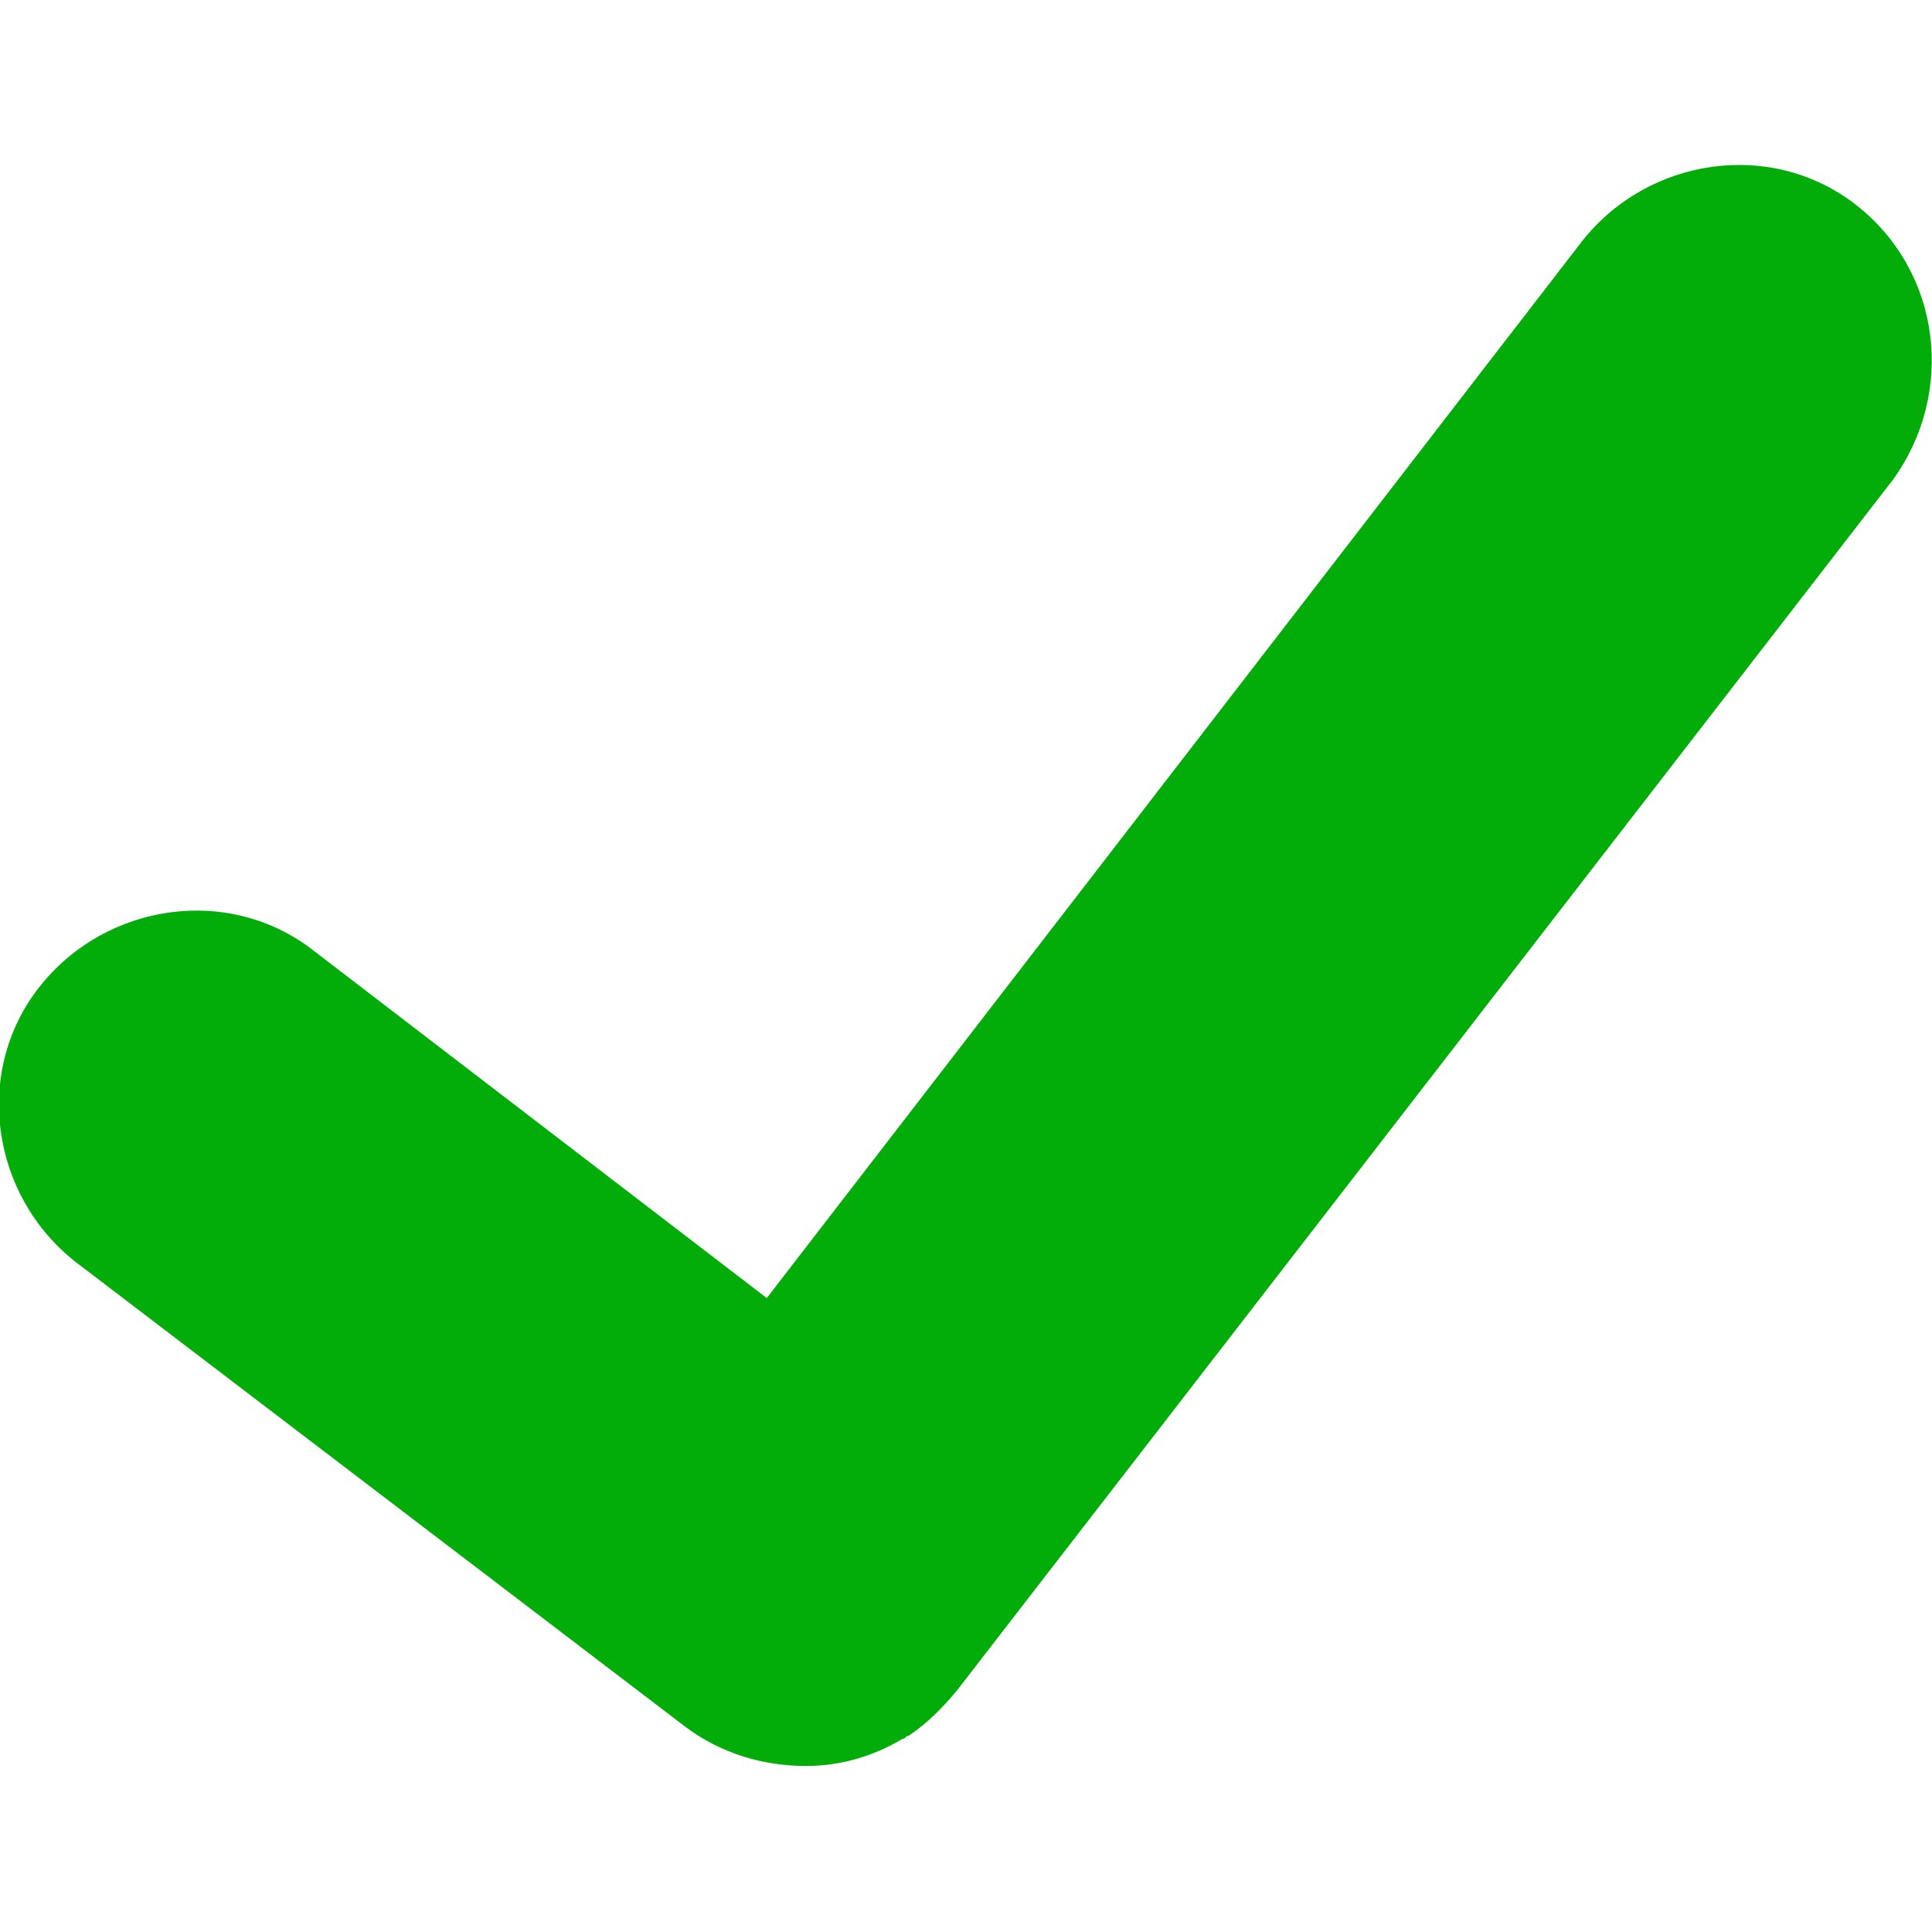
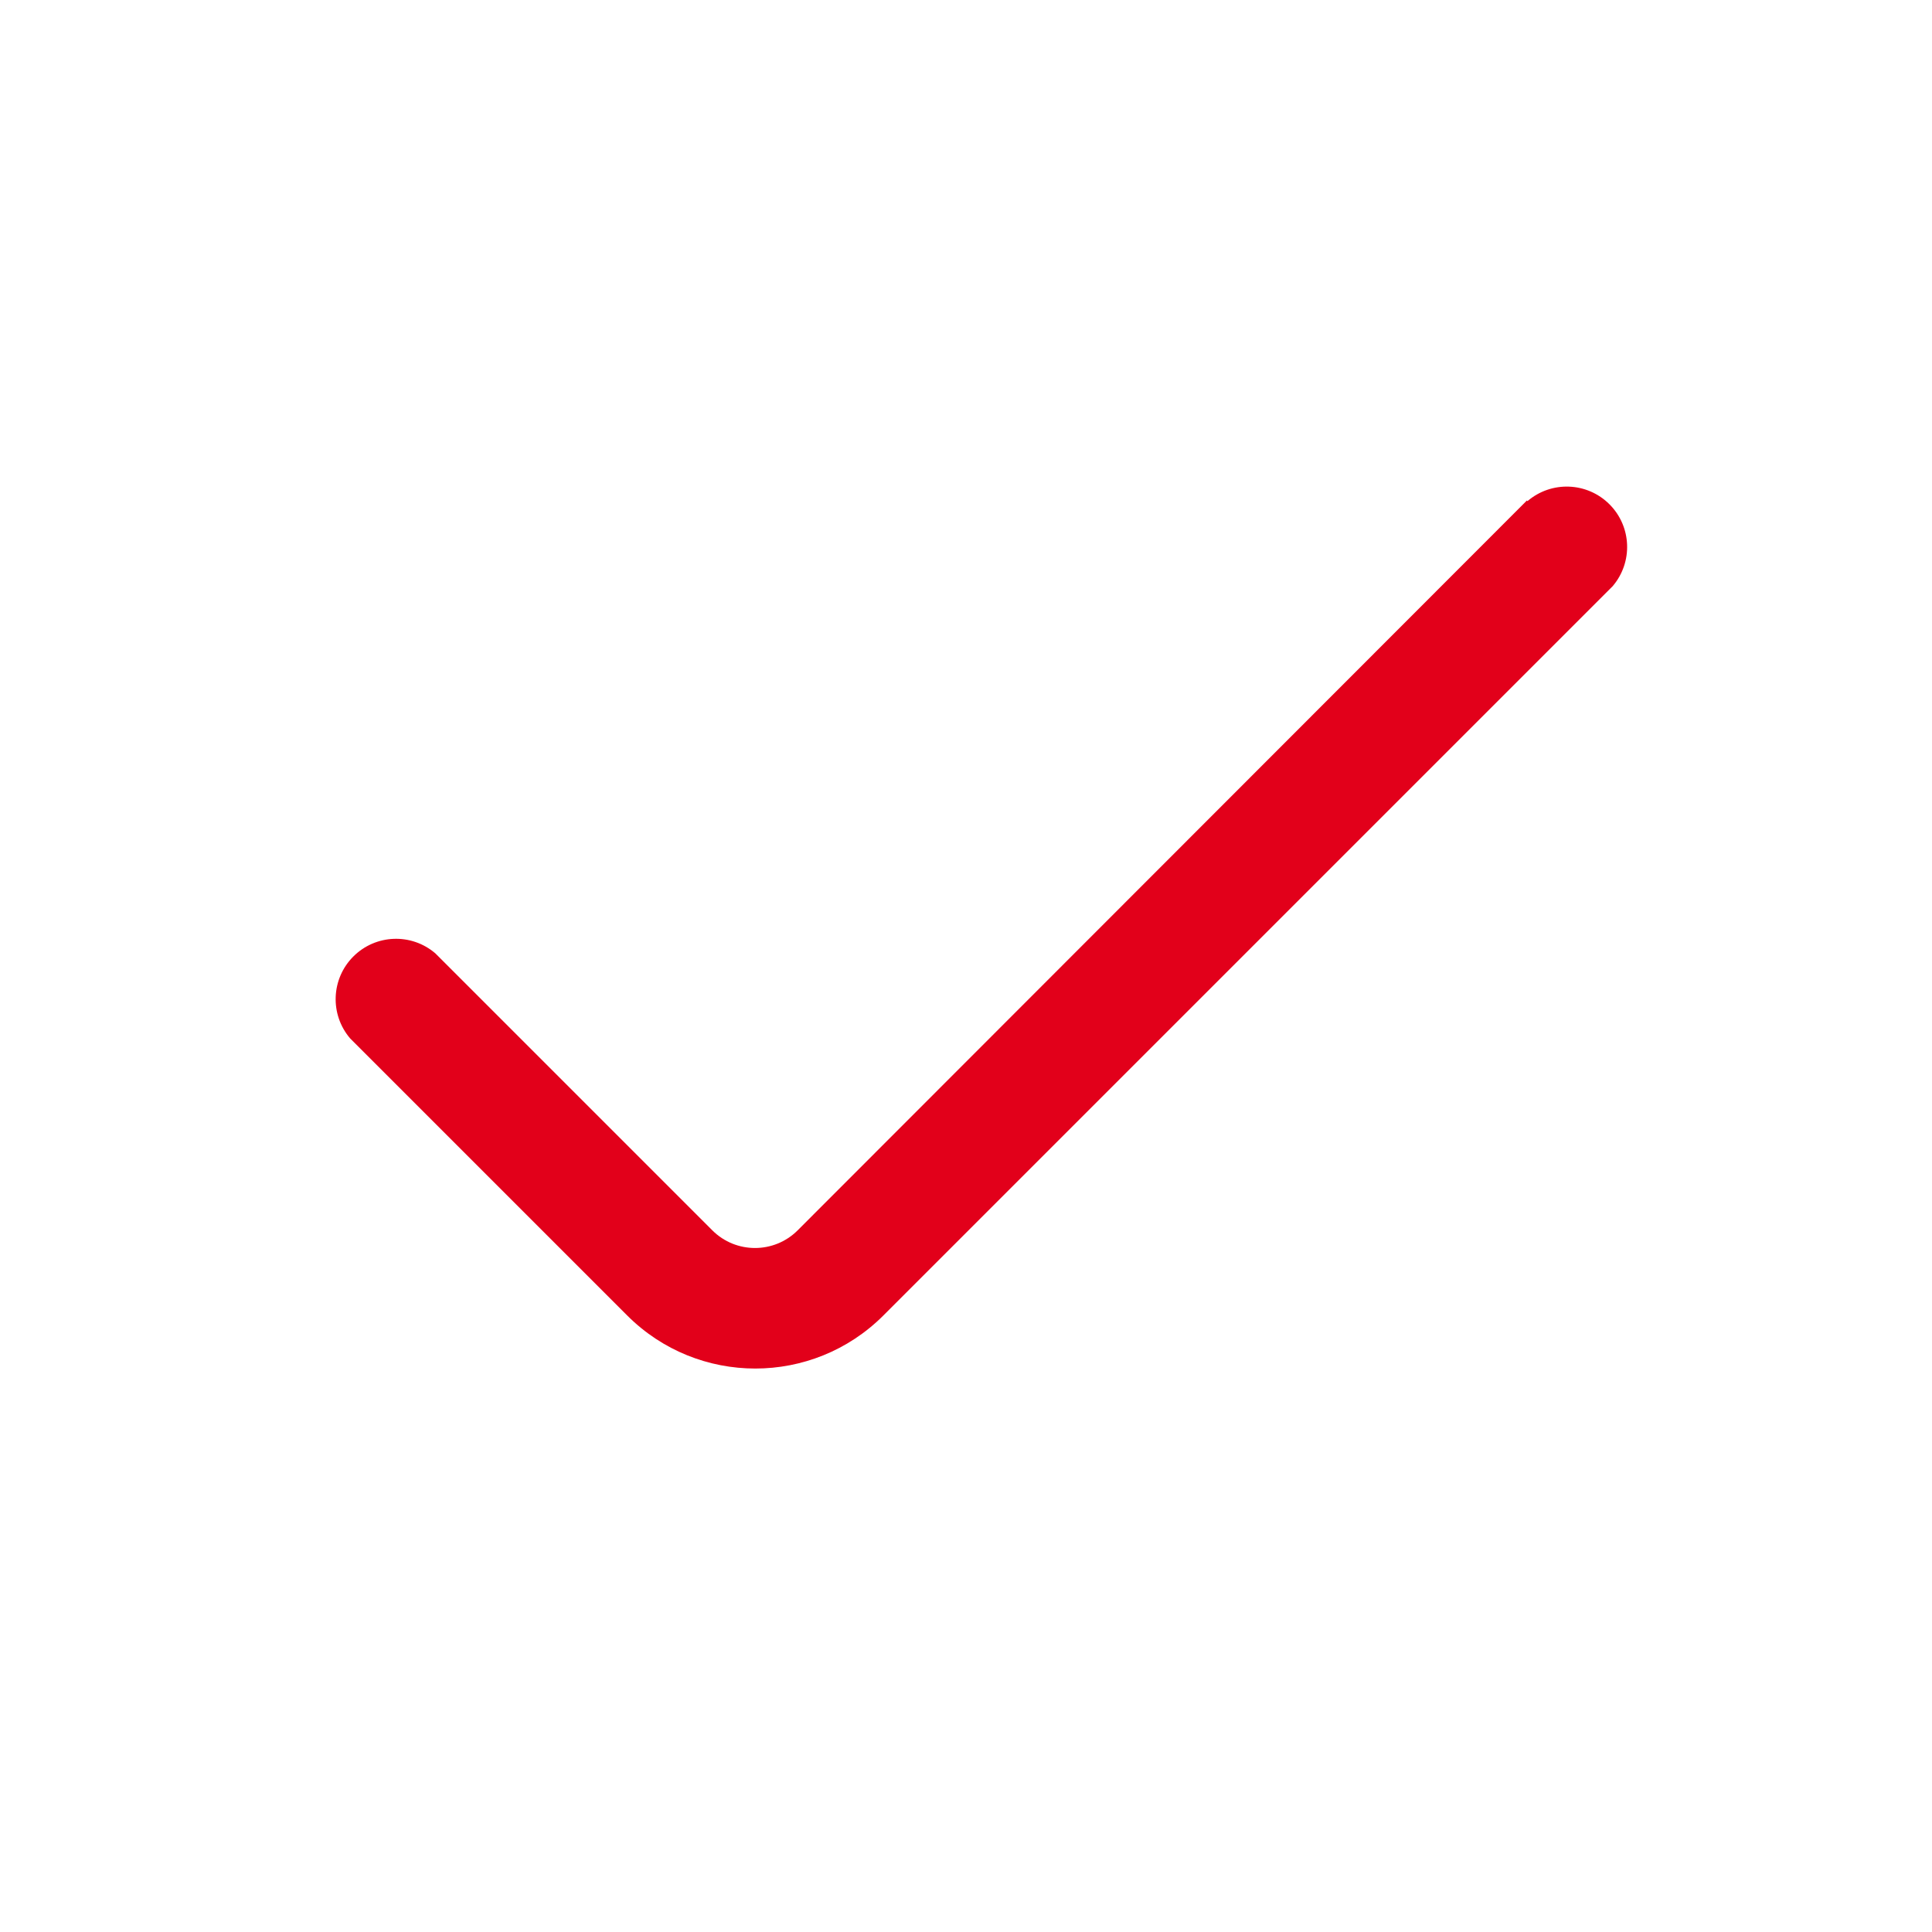
- <svg xmlns="http://www.w3.org/2000/svg" version="1.1" id="Layer_1" x="0px" y="0px" viewBox="0 0 64 64" style="enable-background:new 0 0 64 64;" xml:space="preserve">
-   <path style="fill-rule:evenodd;clip-rule:evenodd;fill:#02AD0A;" d="M62.7,15.9L31.7,56c-0.5,0.6-1,1.1-1.6,1.5c0,0,0,0,0,0  c-0.1,0-0.1,0.1-0.2,0.1c-1,0.6-2.1,0.9-3.2,0.9c-1.4,0-2.8-0.4-4-1.3c0,0,0,0,0,0L2.5,41.8c-2.8-2.2-3.4-6.3-1.2-9.1  c2.2-2.8,6.3-3.4,9.1-1.2l15,11.5l27-35c2.2-2.8,6.3-3.4,9.1-1.2C64.3,9,64.8,13,62.7,15.9" />
+ <svg xmlns="http://www.w3.org/2000/svg" id="Icons" width="32" height="32" viewBox="0 0 32 32">
+   <g id="Success">
+     <path d="M25.29,8.29,13.21,20.38a1,1,0,0,1-1.41,0L7.21,15.79a1,1,0,0,0-1.41,1.41l4.59,4.59a3,3,0,0,0,4.24,0L26.71,9.71a1,1,0,0,0-1.41-1.41Z" style="fill:#e2001a" />
+   </g>
</svg>
